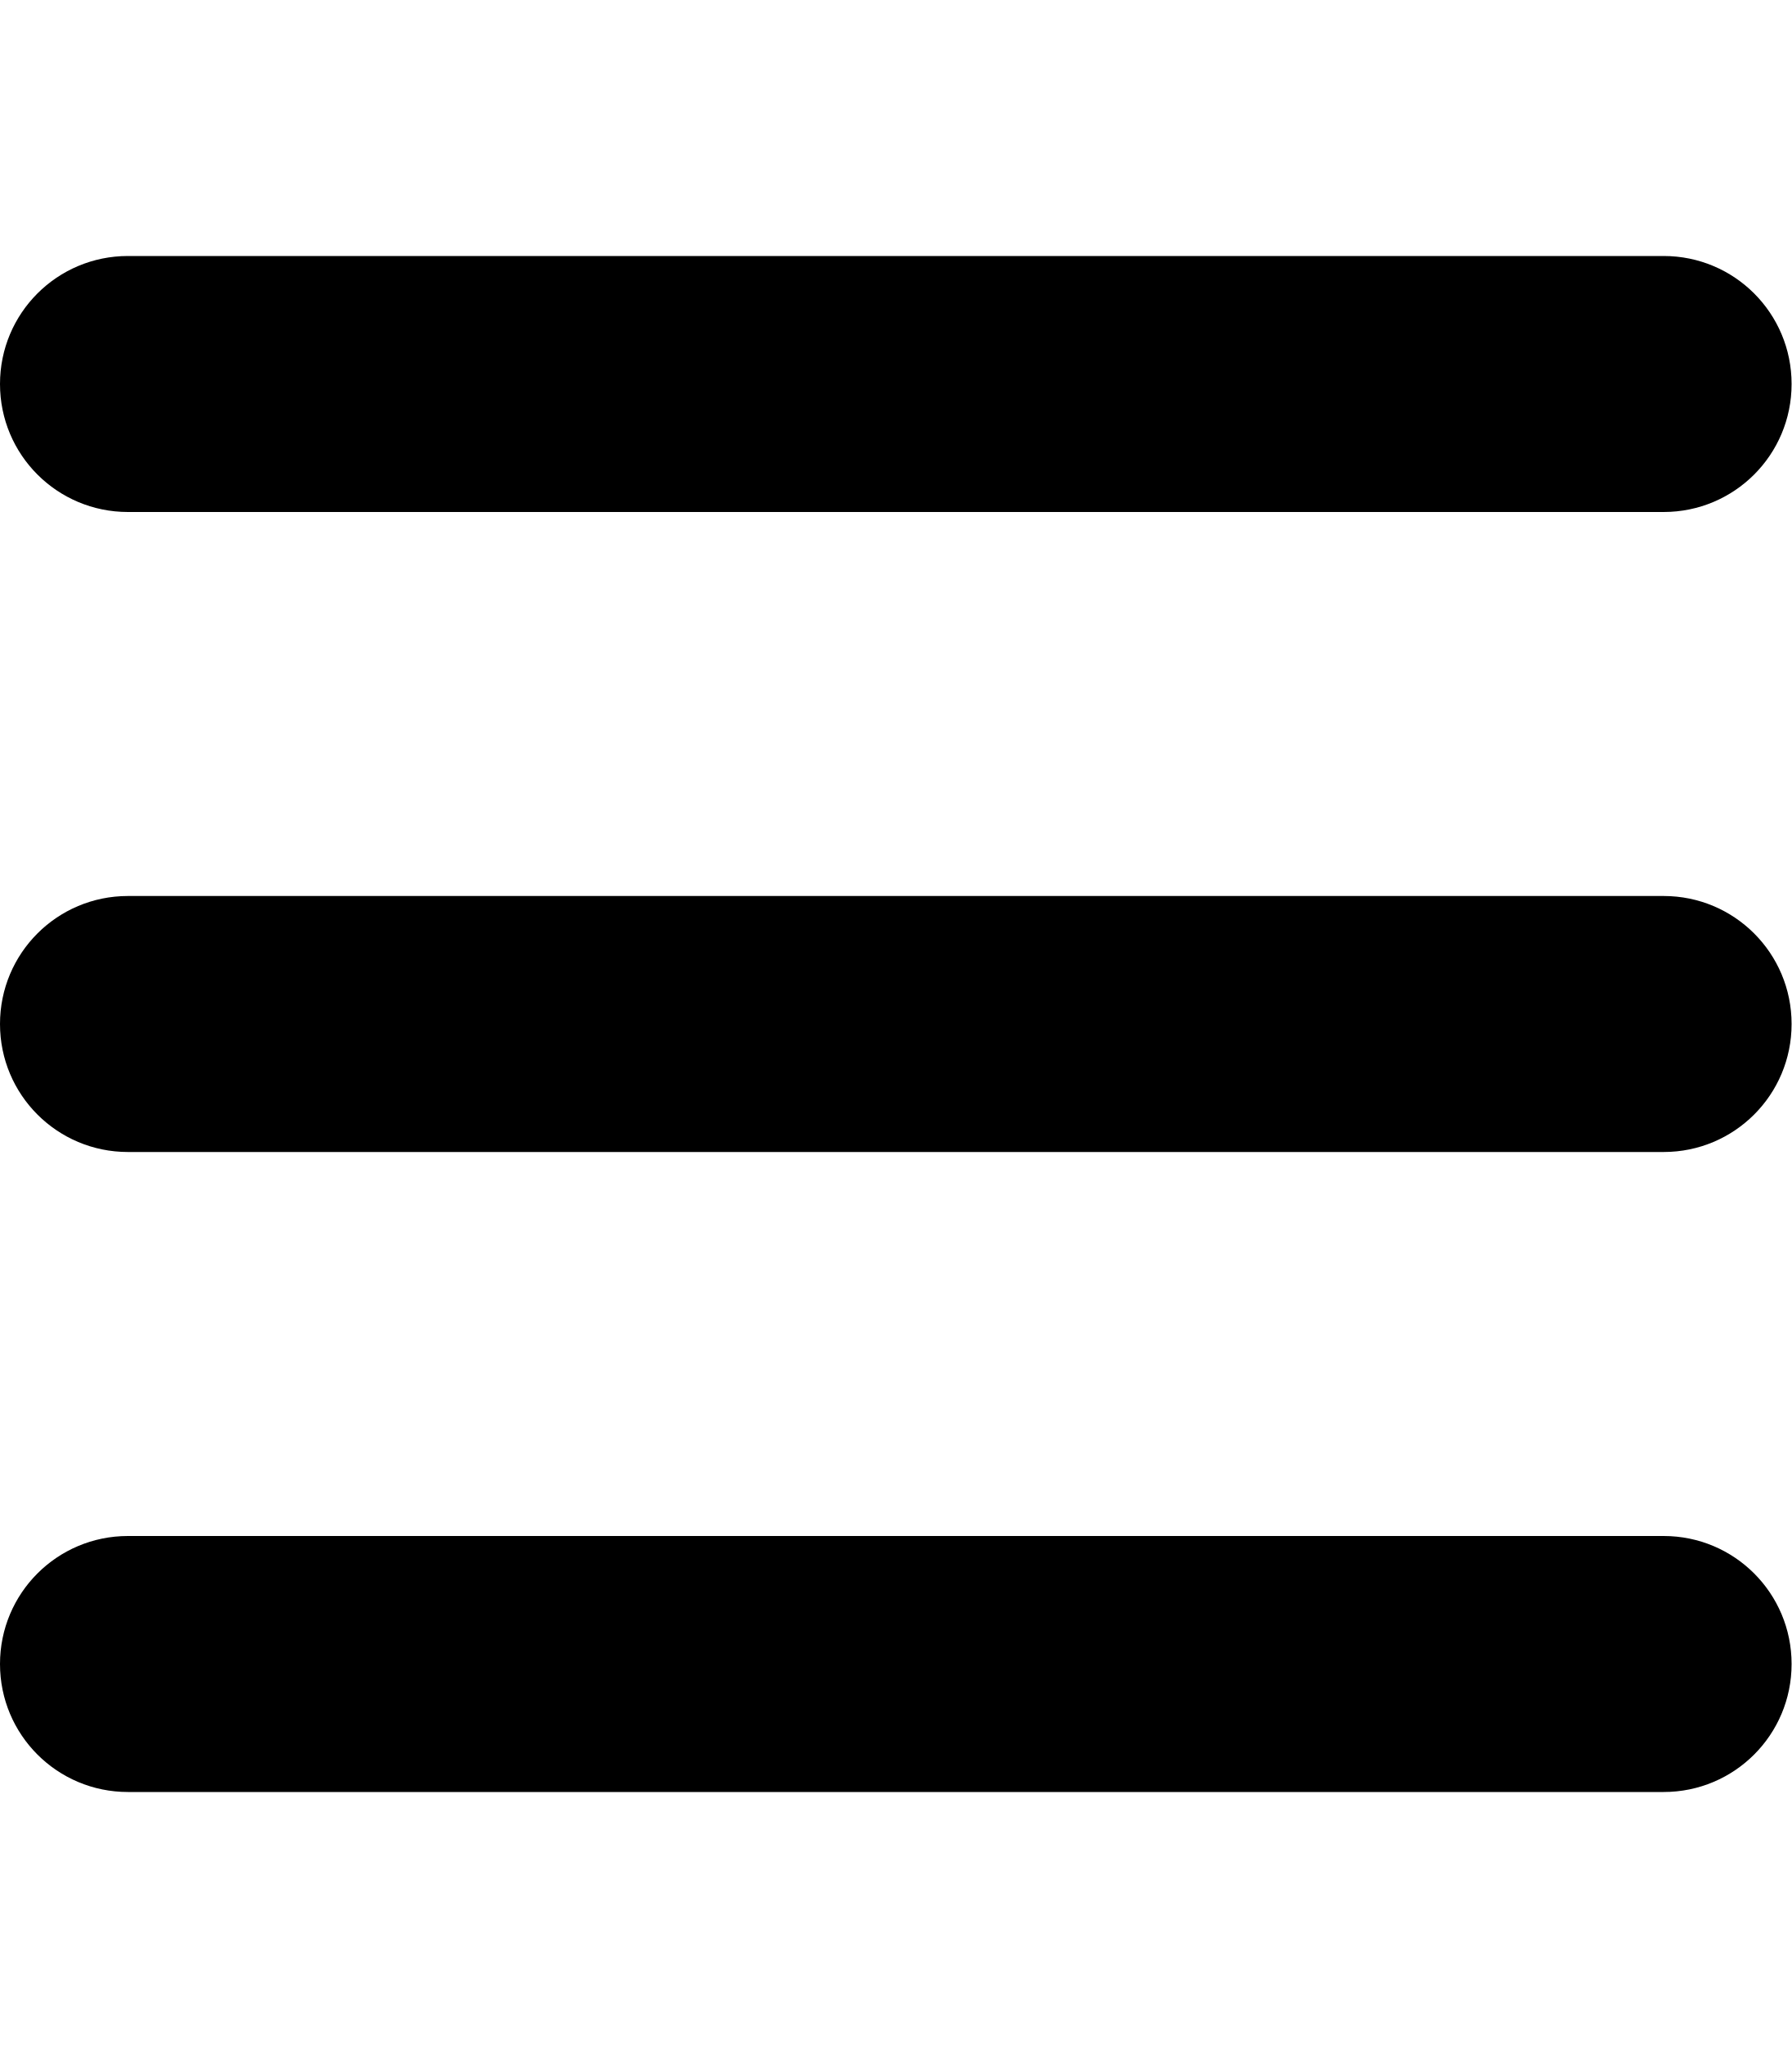
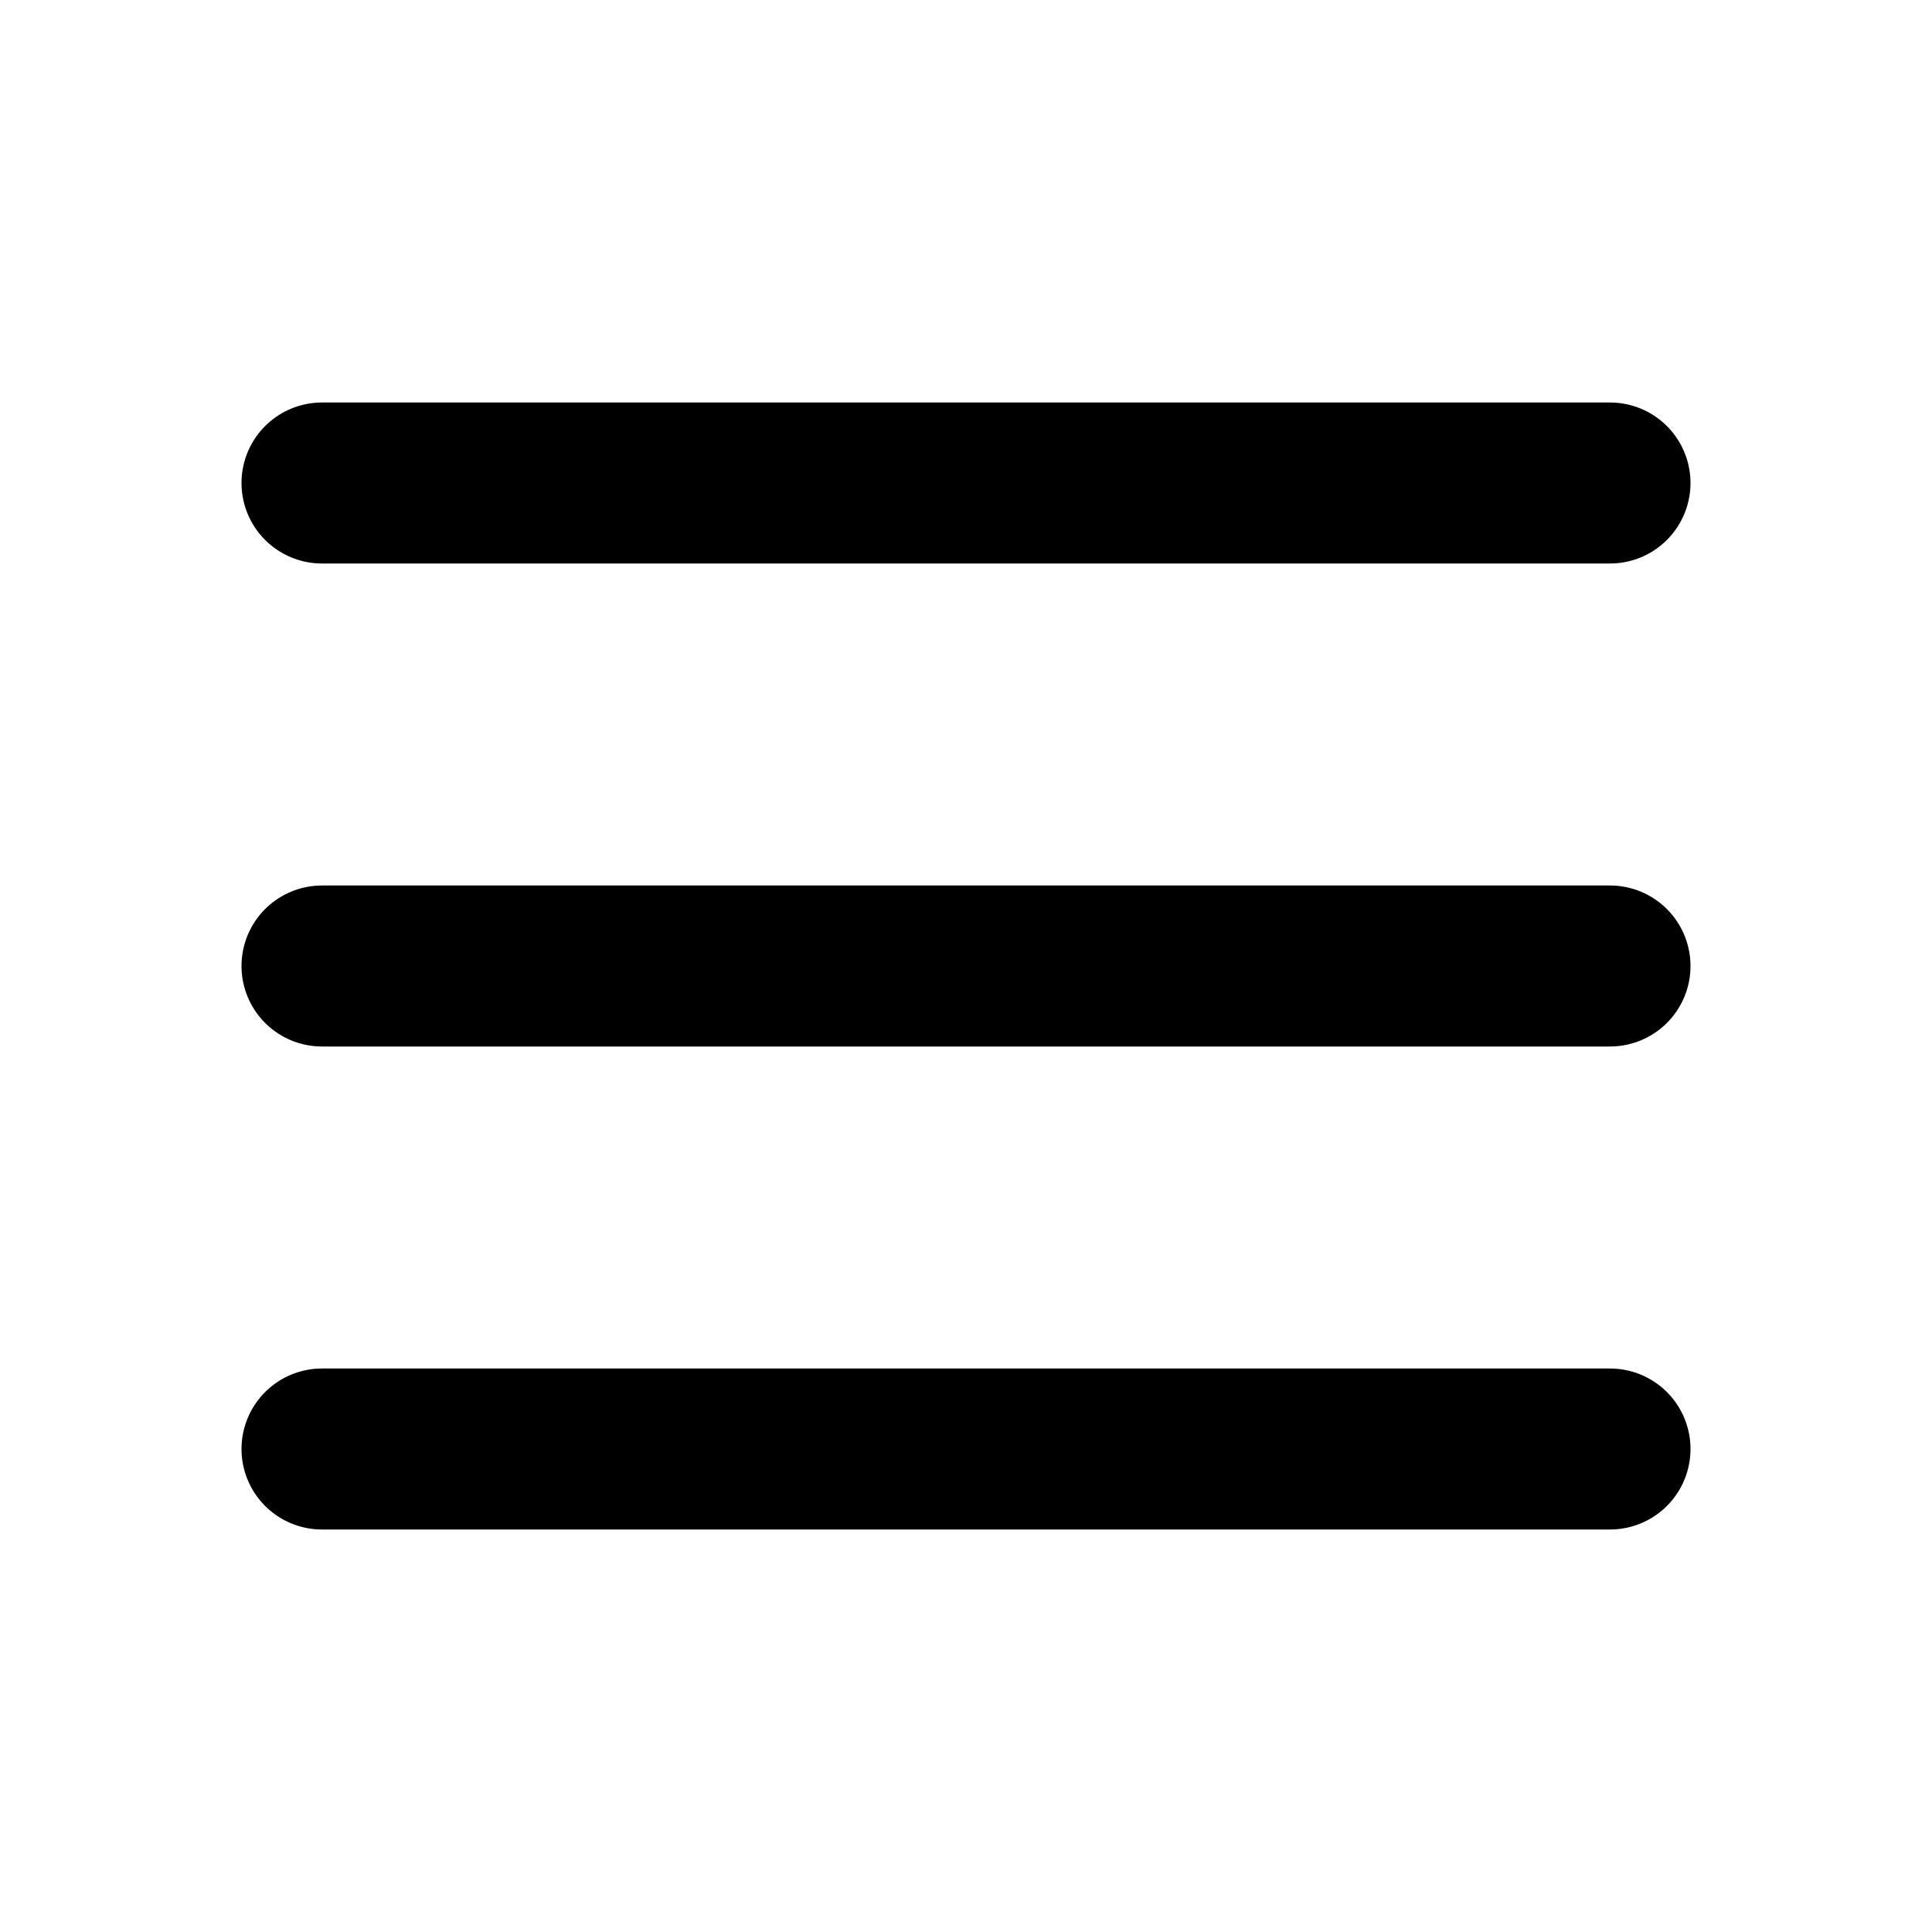
- <svg xmlns="http://www.w3.org/2000/svg" height="1em" viewBox="0 0 448 512">
-   <path d="M0 96C0 78.3 14.3 64 32 64H416c17.7 0 32 14.3 32 32s-14.3 32-32 32H32C14.3 128 0 113.7 0 96zM0 256c0-17.7 14.3-32 32-32H416c17.7 0 32 14.3 32 32s-14.3 32-32 32H32c-17.7 0-32-14.3-32-32zM448 416c0 17.7-14.3 32-32 32H32c-17.7 0-32-14.3-32-32s14.3-32 32-32H416c17.7 0 32 14.3 32 32z" />
+ <svg xmlns="http://www.w3.org/2000/svg" width="24" height="24" viewBox="0 0 24 24" stroke-width="2" stroke="currentColor" fill="none" stroke-linecap="round" stroke-linejoin="round">
+   <path stroke="none" d="M0 0h24v24H0z" fill="none" />
+   <path d="M4 6l16 0" />
+   <path d="M4 12l16 0" />
+   <path d="M4 18l16 0" />
</svg>
